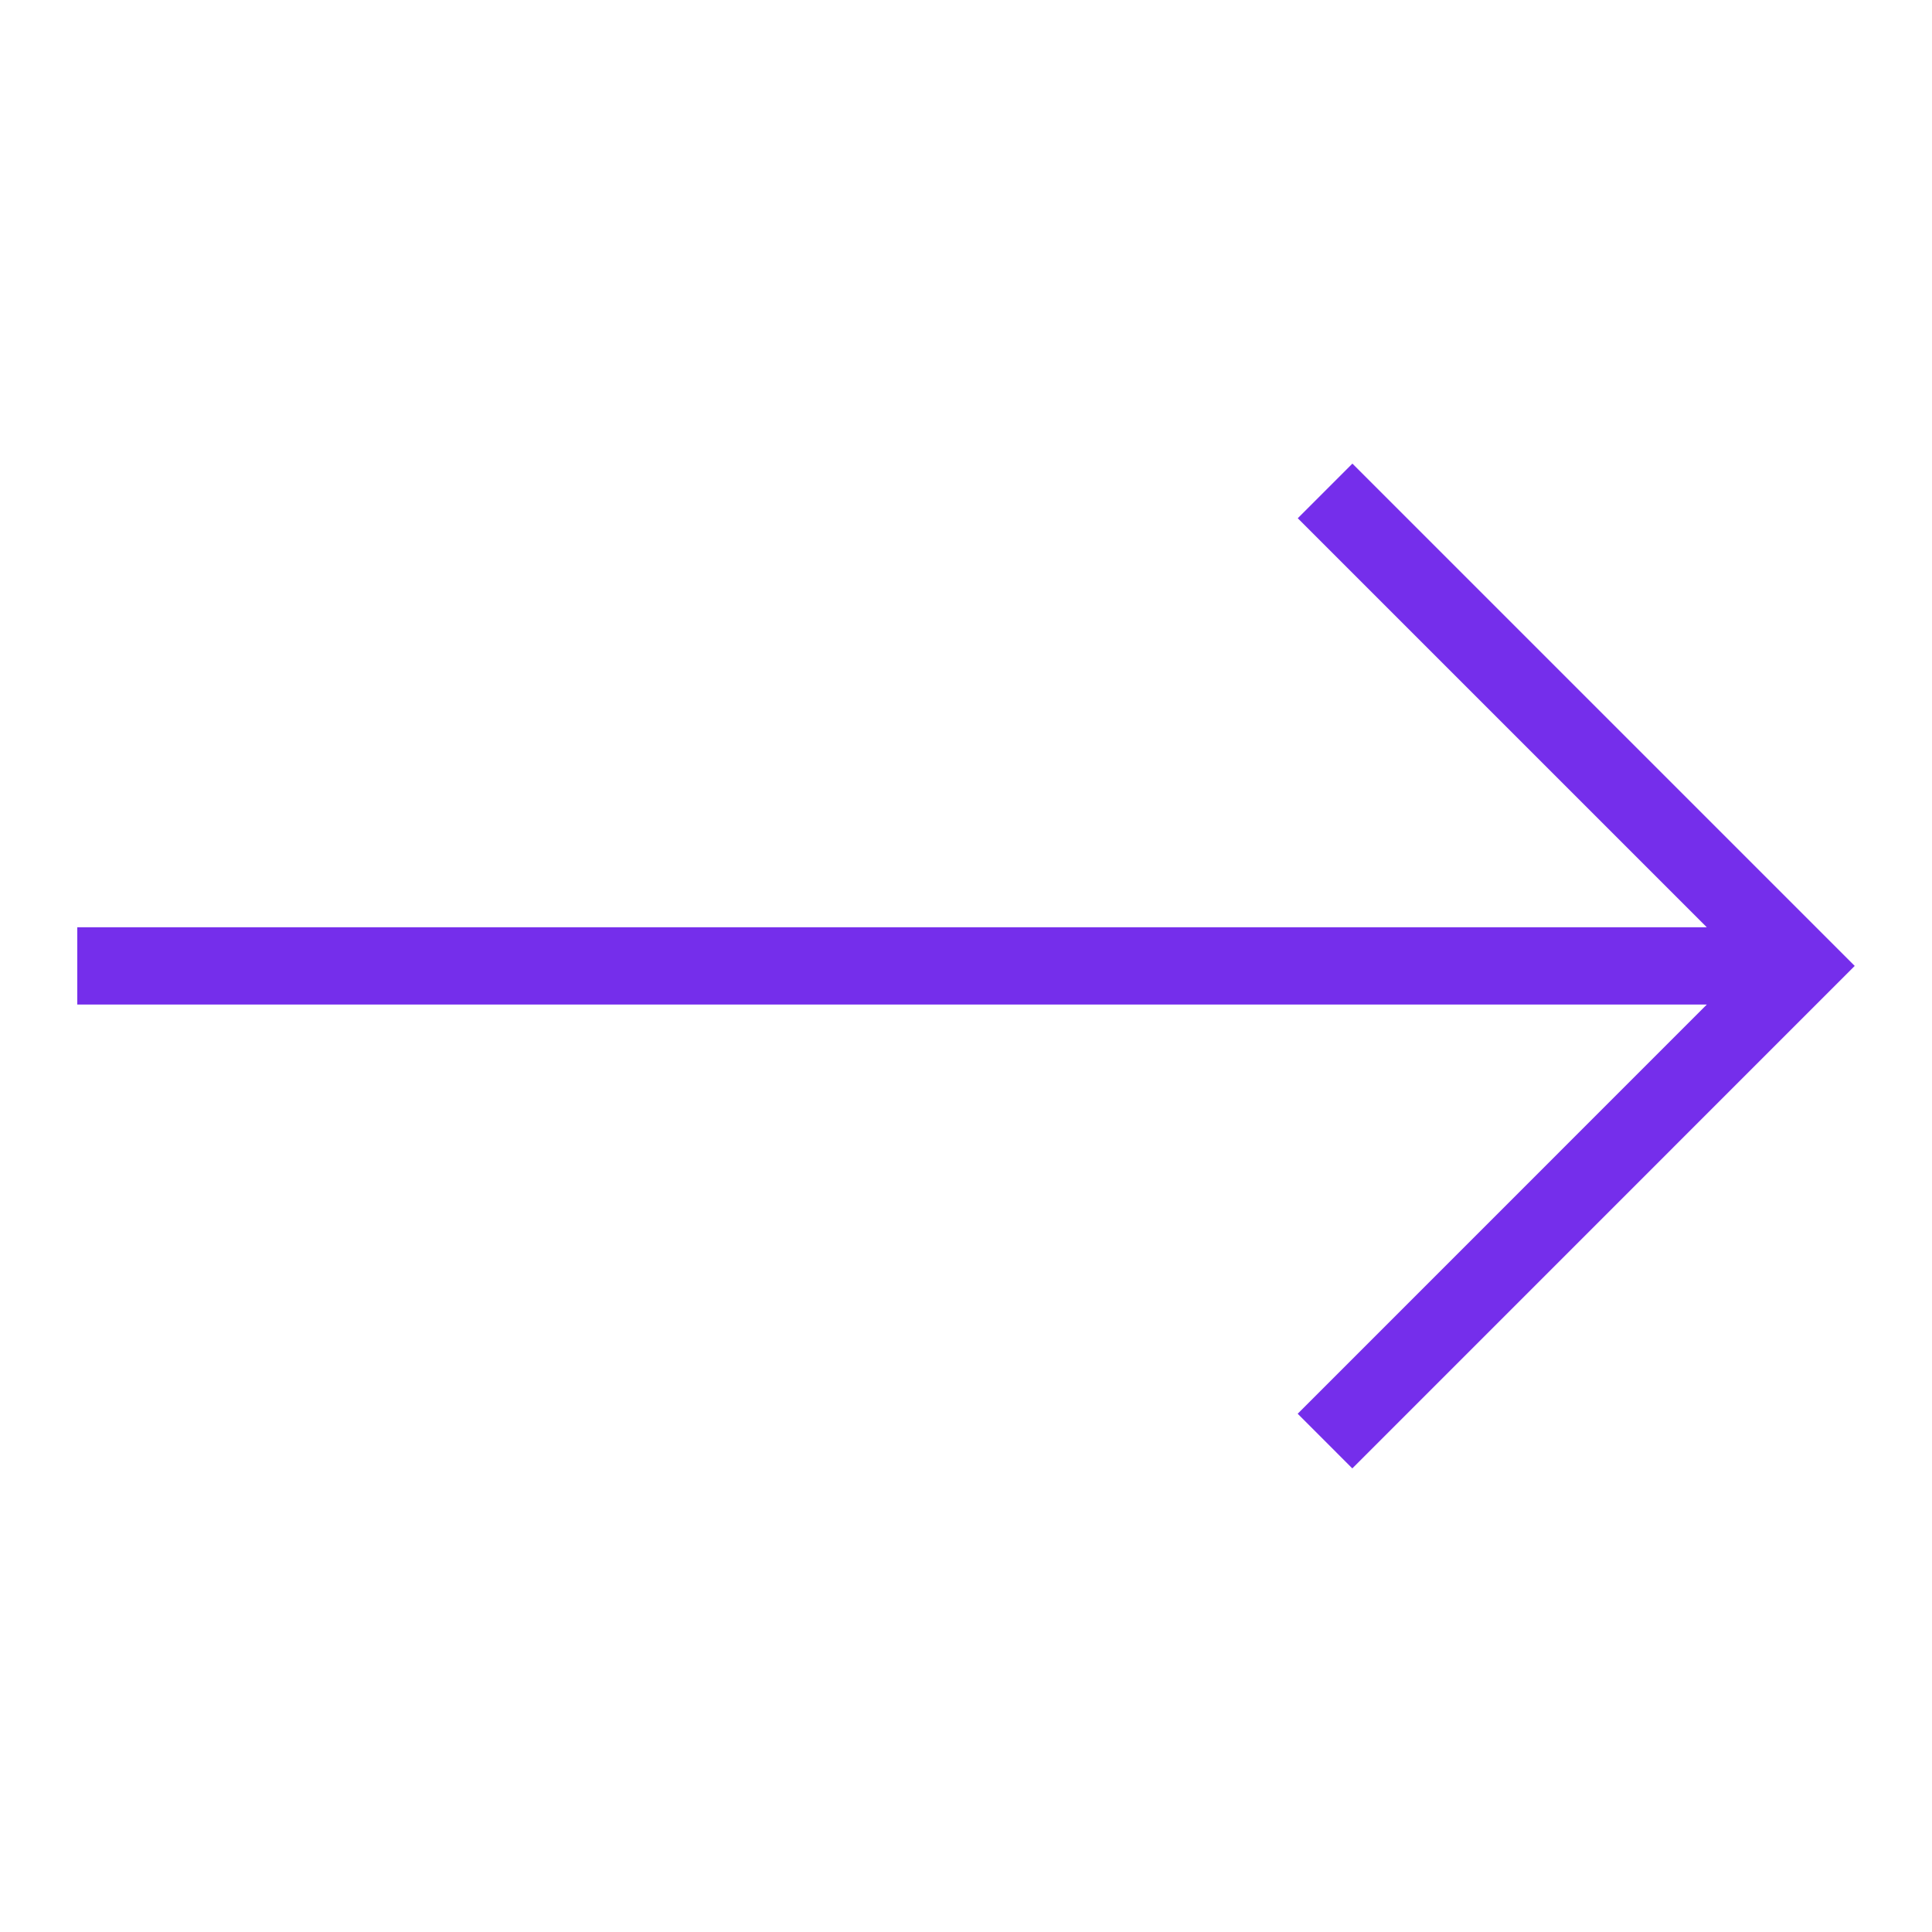
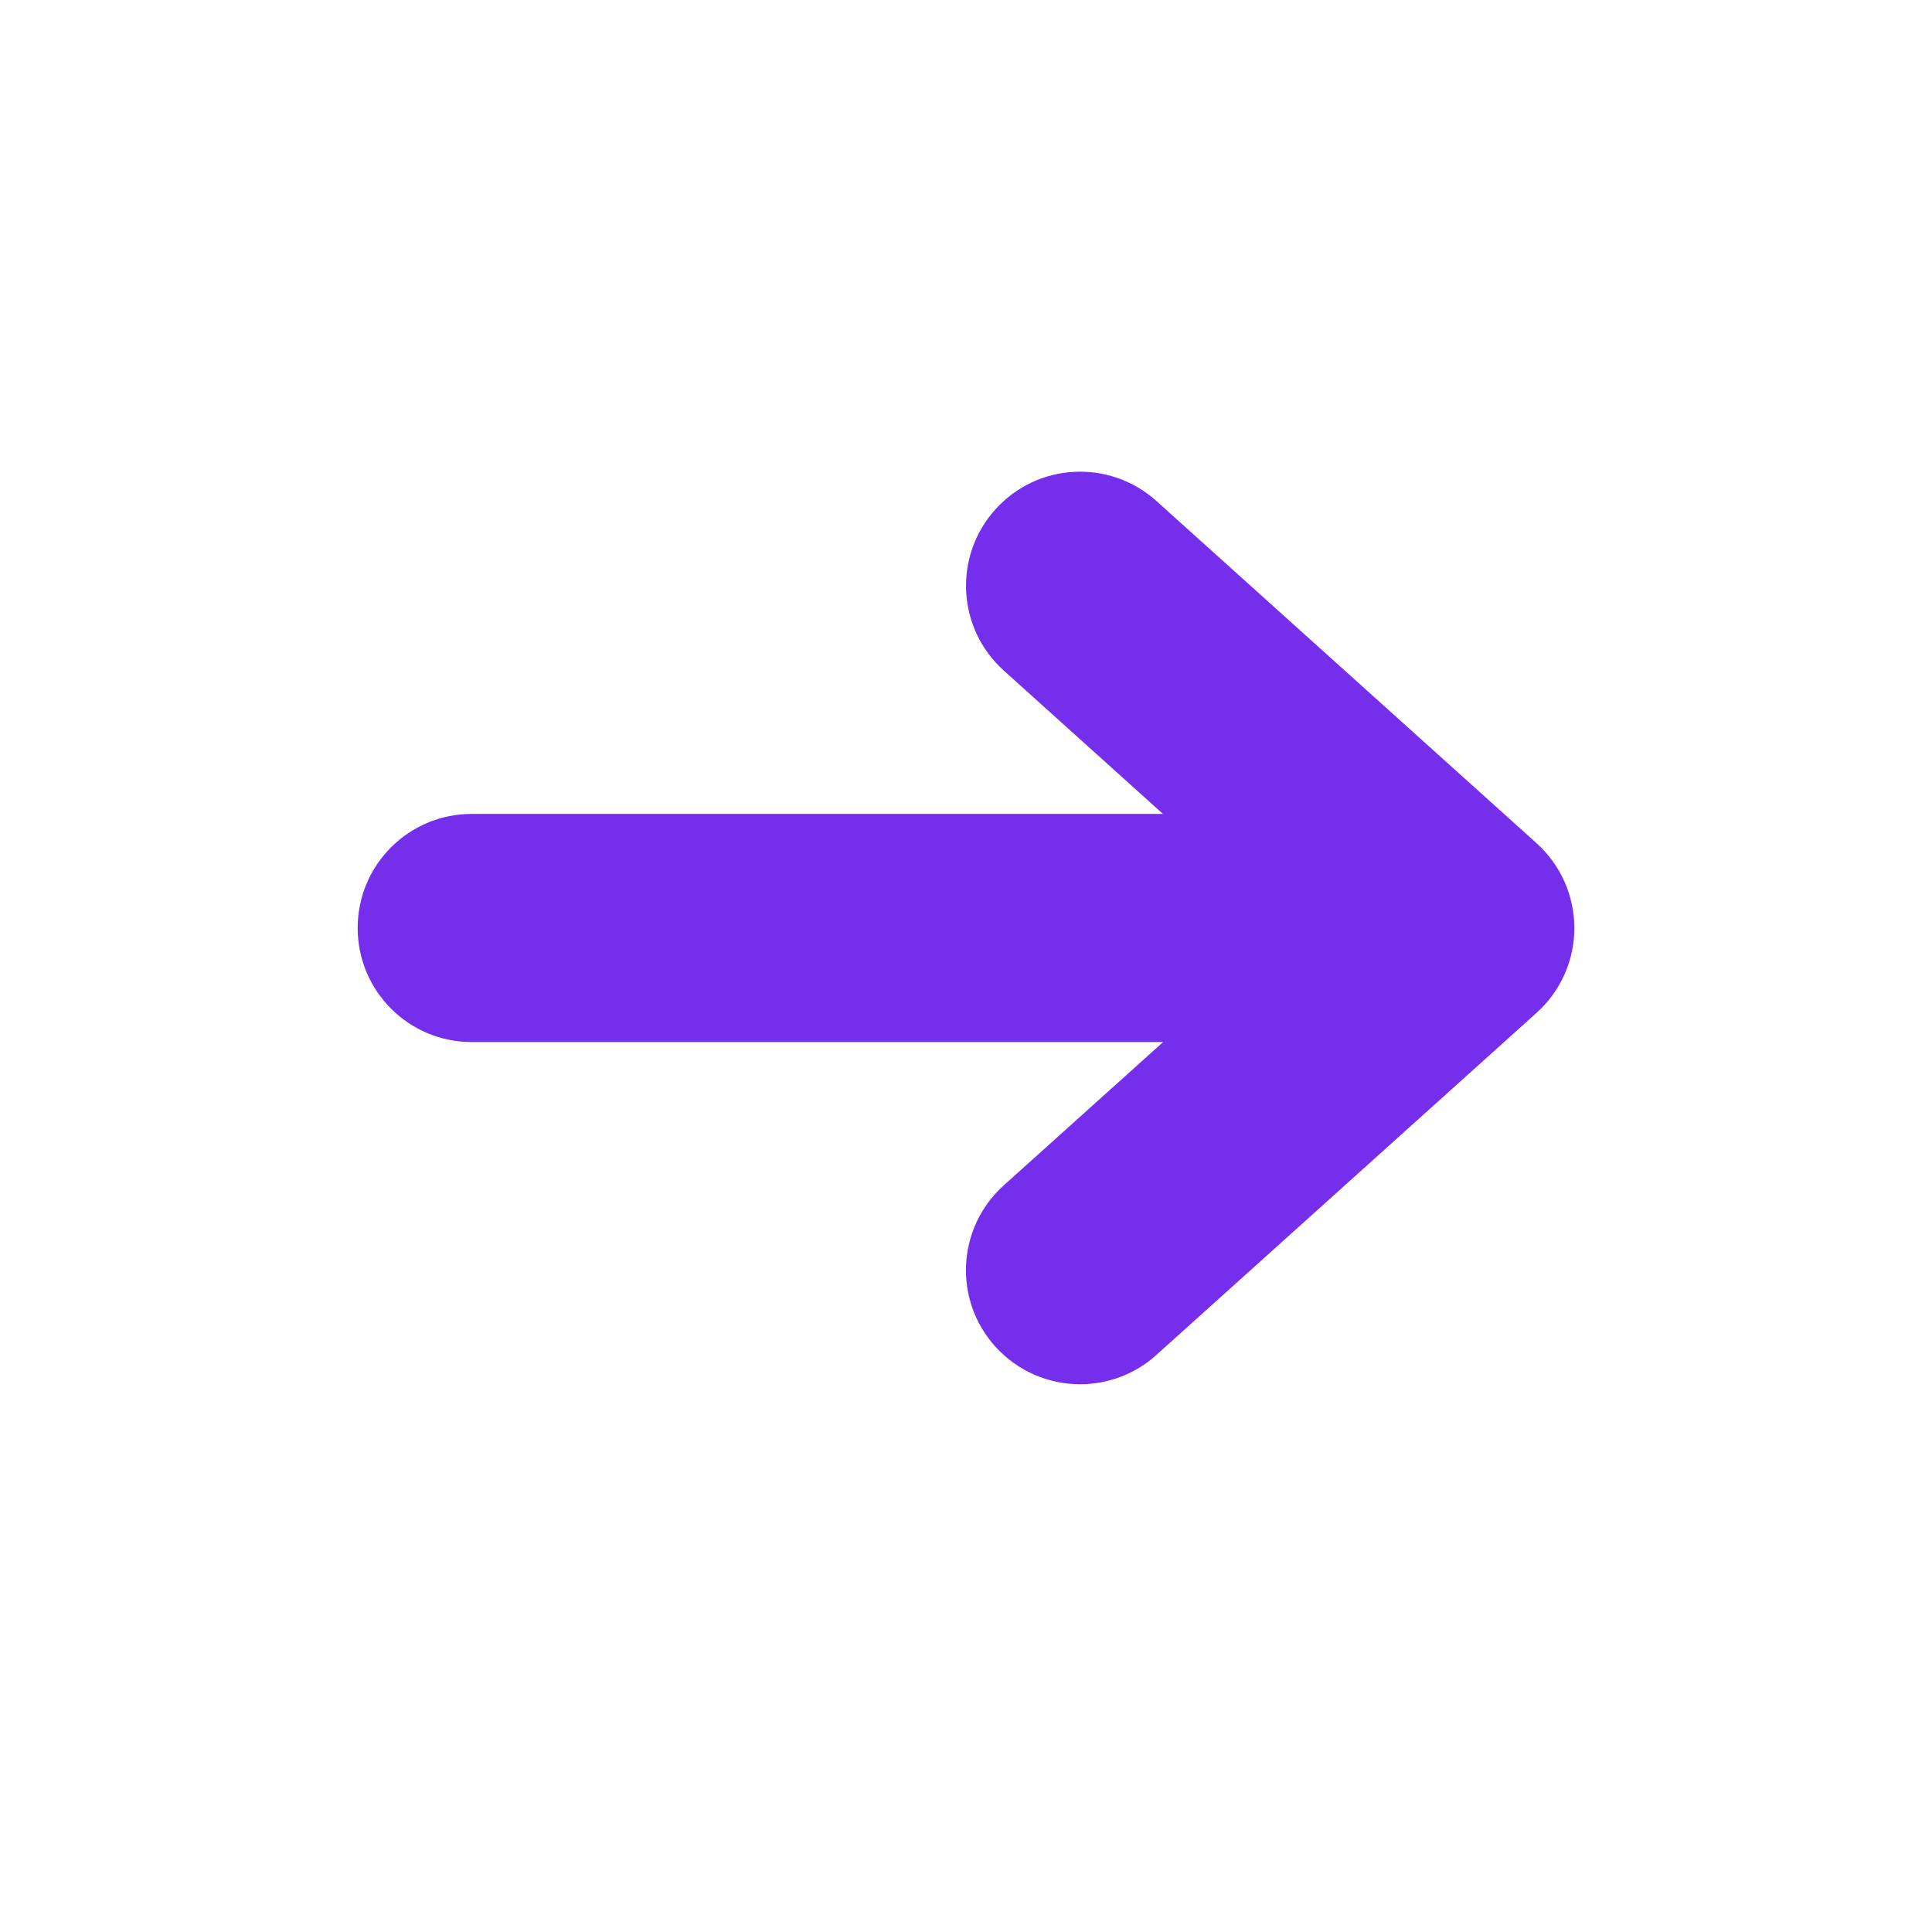
- <svg xmlns="http://www.w3.org/2000/svg" viewBox="0 0 25 25">
-   <g id="Right-2" data-name="Right">
-     <polygon points="17.5 5.999 16.793 6.706 22.086 11.999 1 11.999 1 12.999 22.086 12.999 16.792 18.294 17.499 19.001 24 12.499 17.5 5.999" style="fill:#752eeb" />
+ <svg xmlns="http://www.w3.org/2000/svg" width="752pt" height="752pt" version="1.1" viewBox="0 0 752 752">
+   <defs>
+     <clipPath id="a">
+       <path d="m139.21 183h473.58v356h-473.58z" />
+     </clipPath>
+   </defs>
+   <g clip-path="url(#a)">
+     <path fill="#752EEB" d="m598.11 328.23-147.99-133.22c-18.234-16.402-46.324-14.98-62.719 3.312-16.398 18.203-14.918 46.293 3.312 62.691l61.953 55.793h-269.05c-24.539 0-44.398 19.859-44.398 44.398 0 24.535 19.859 44.398 44.398 44.398h269.11l-62.039 55.793c-18.234 16.426-19.711 44.488-3.316 62.691 8.789 9.738 20.898 14.707 33.031 14.707 10.598 0 21.223-3.758 29.688-11.395l147.99-133.16c9.355-8.406 14.715-20.422 14.715-33.004 0-12.578-5.359-24.594-14.684-33z" />
  </g>
</svg>
